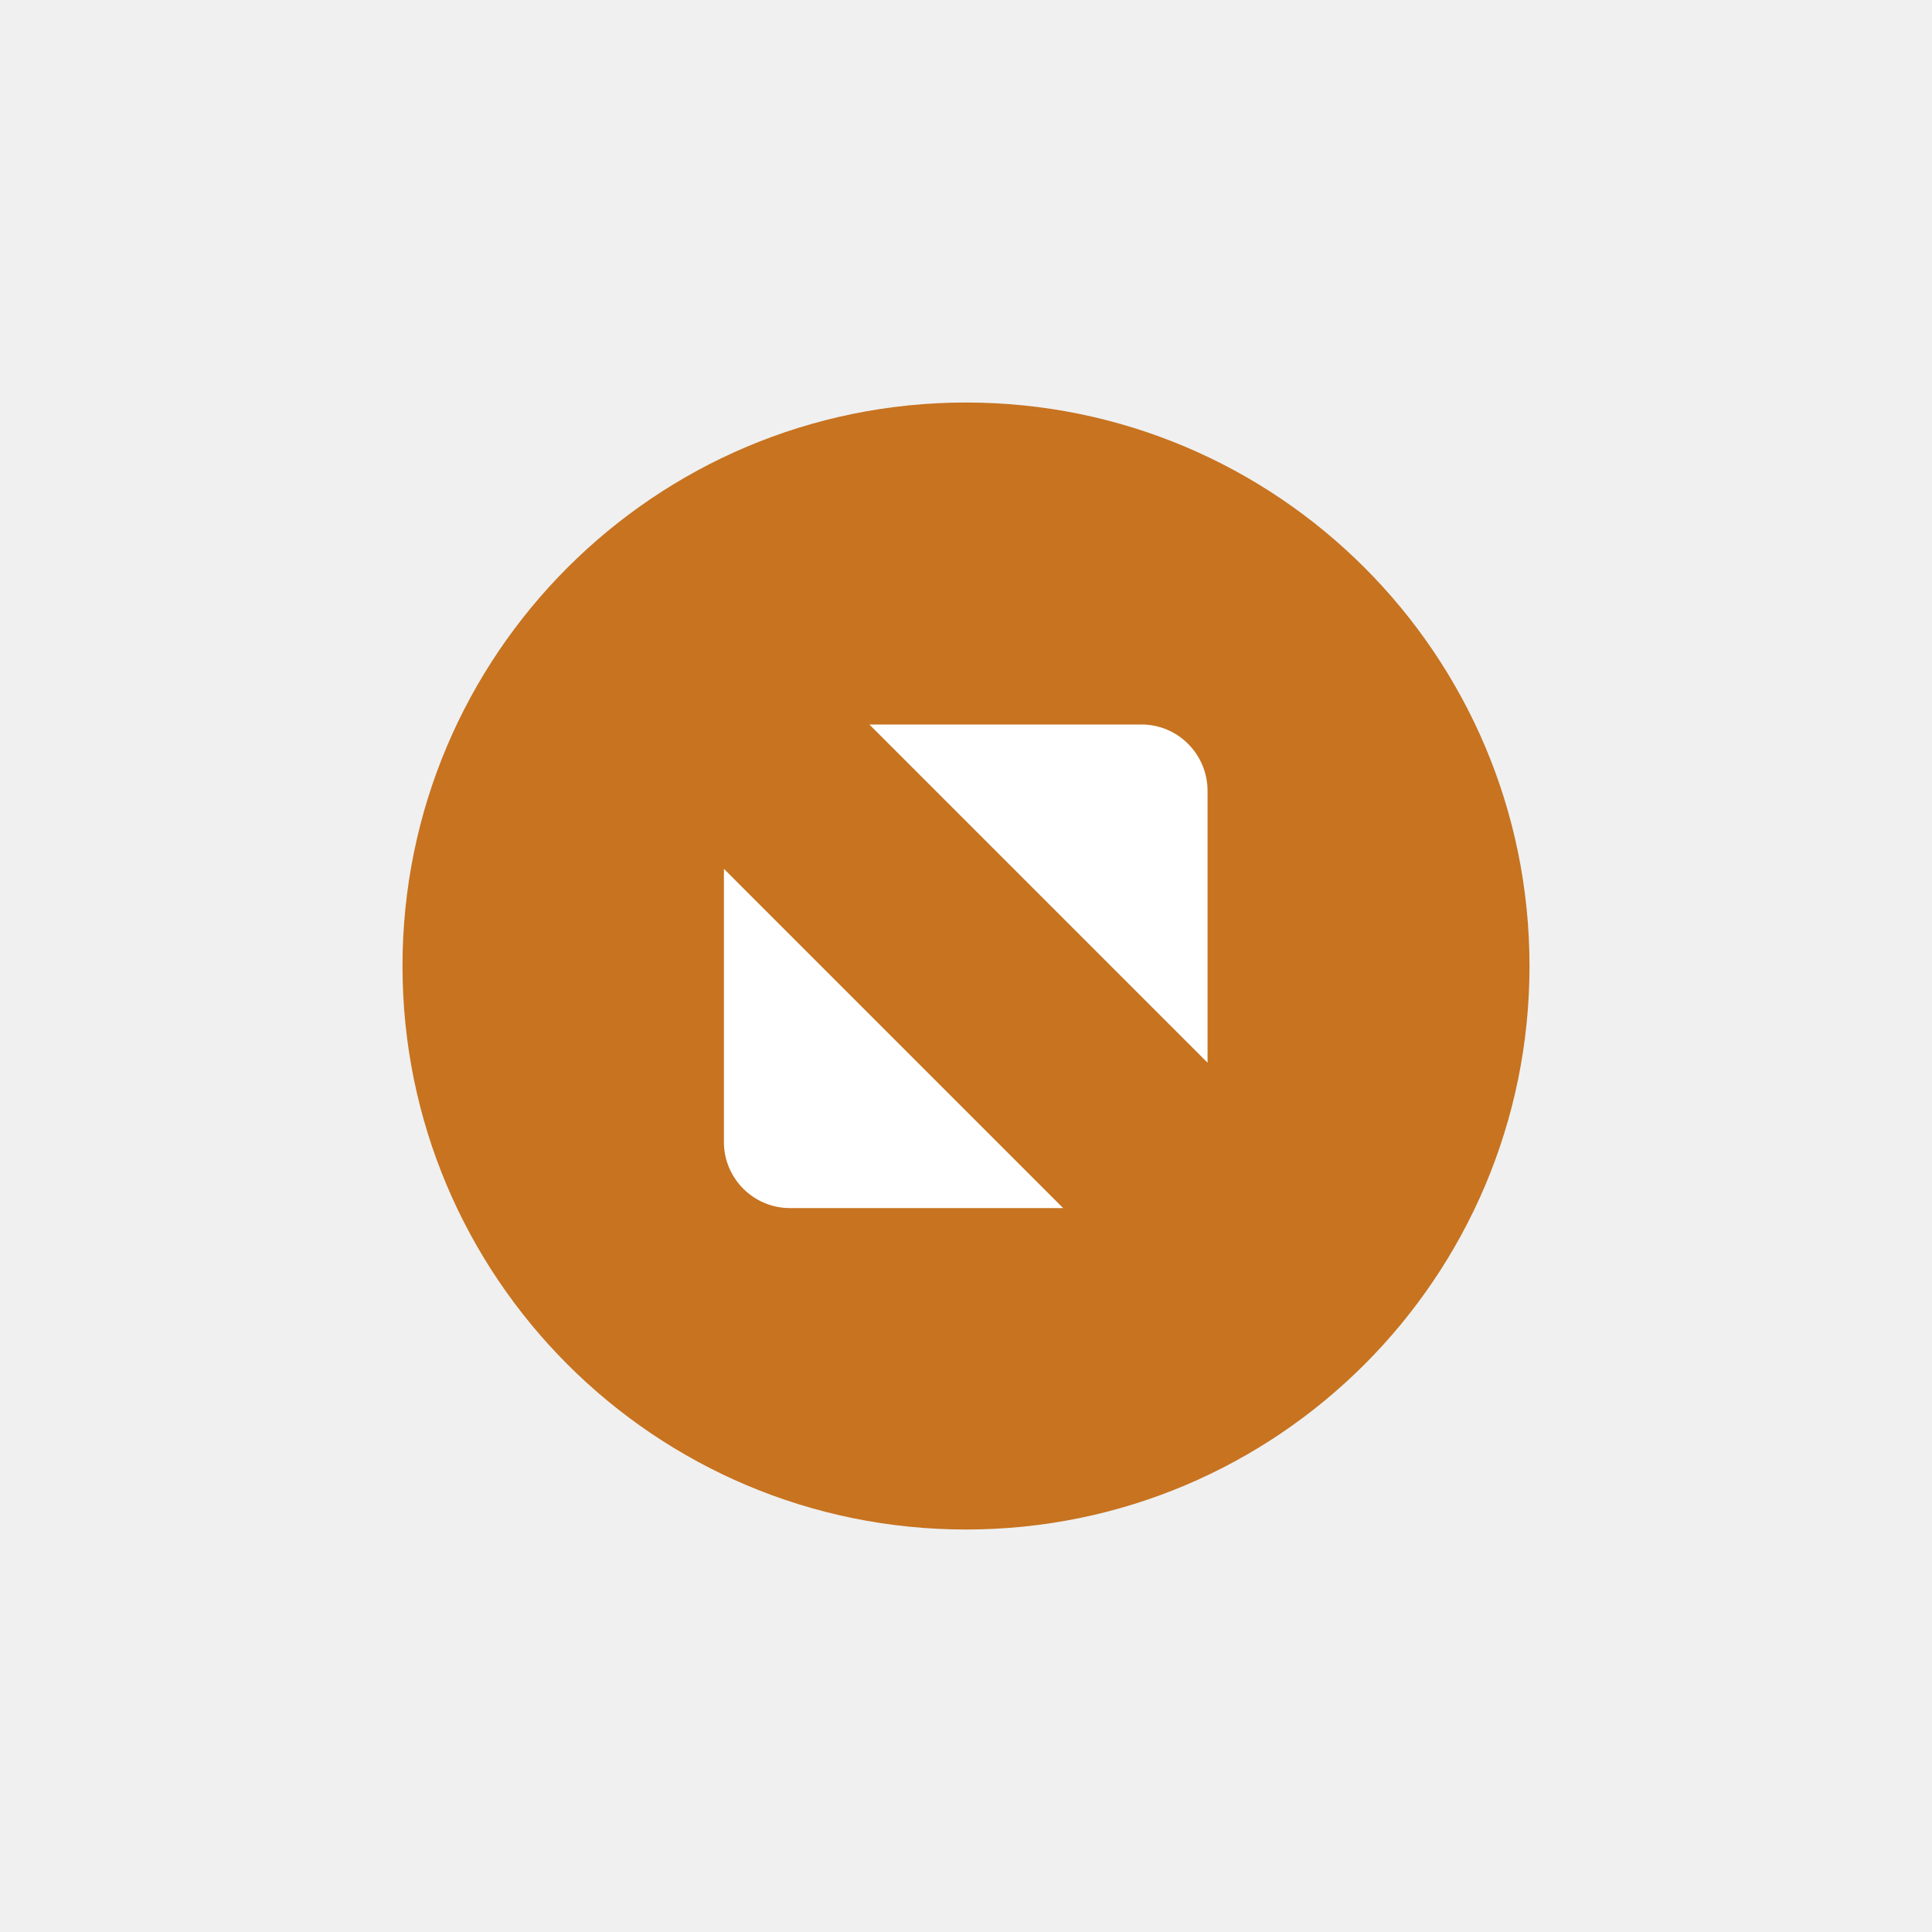
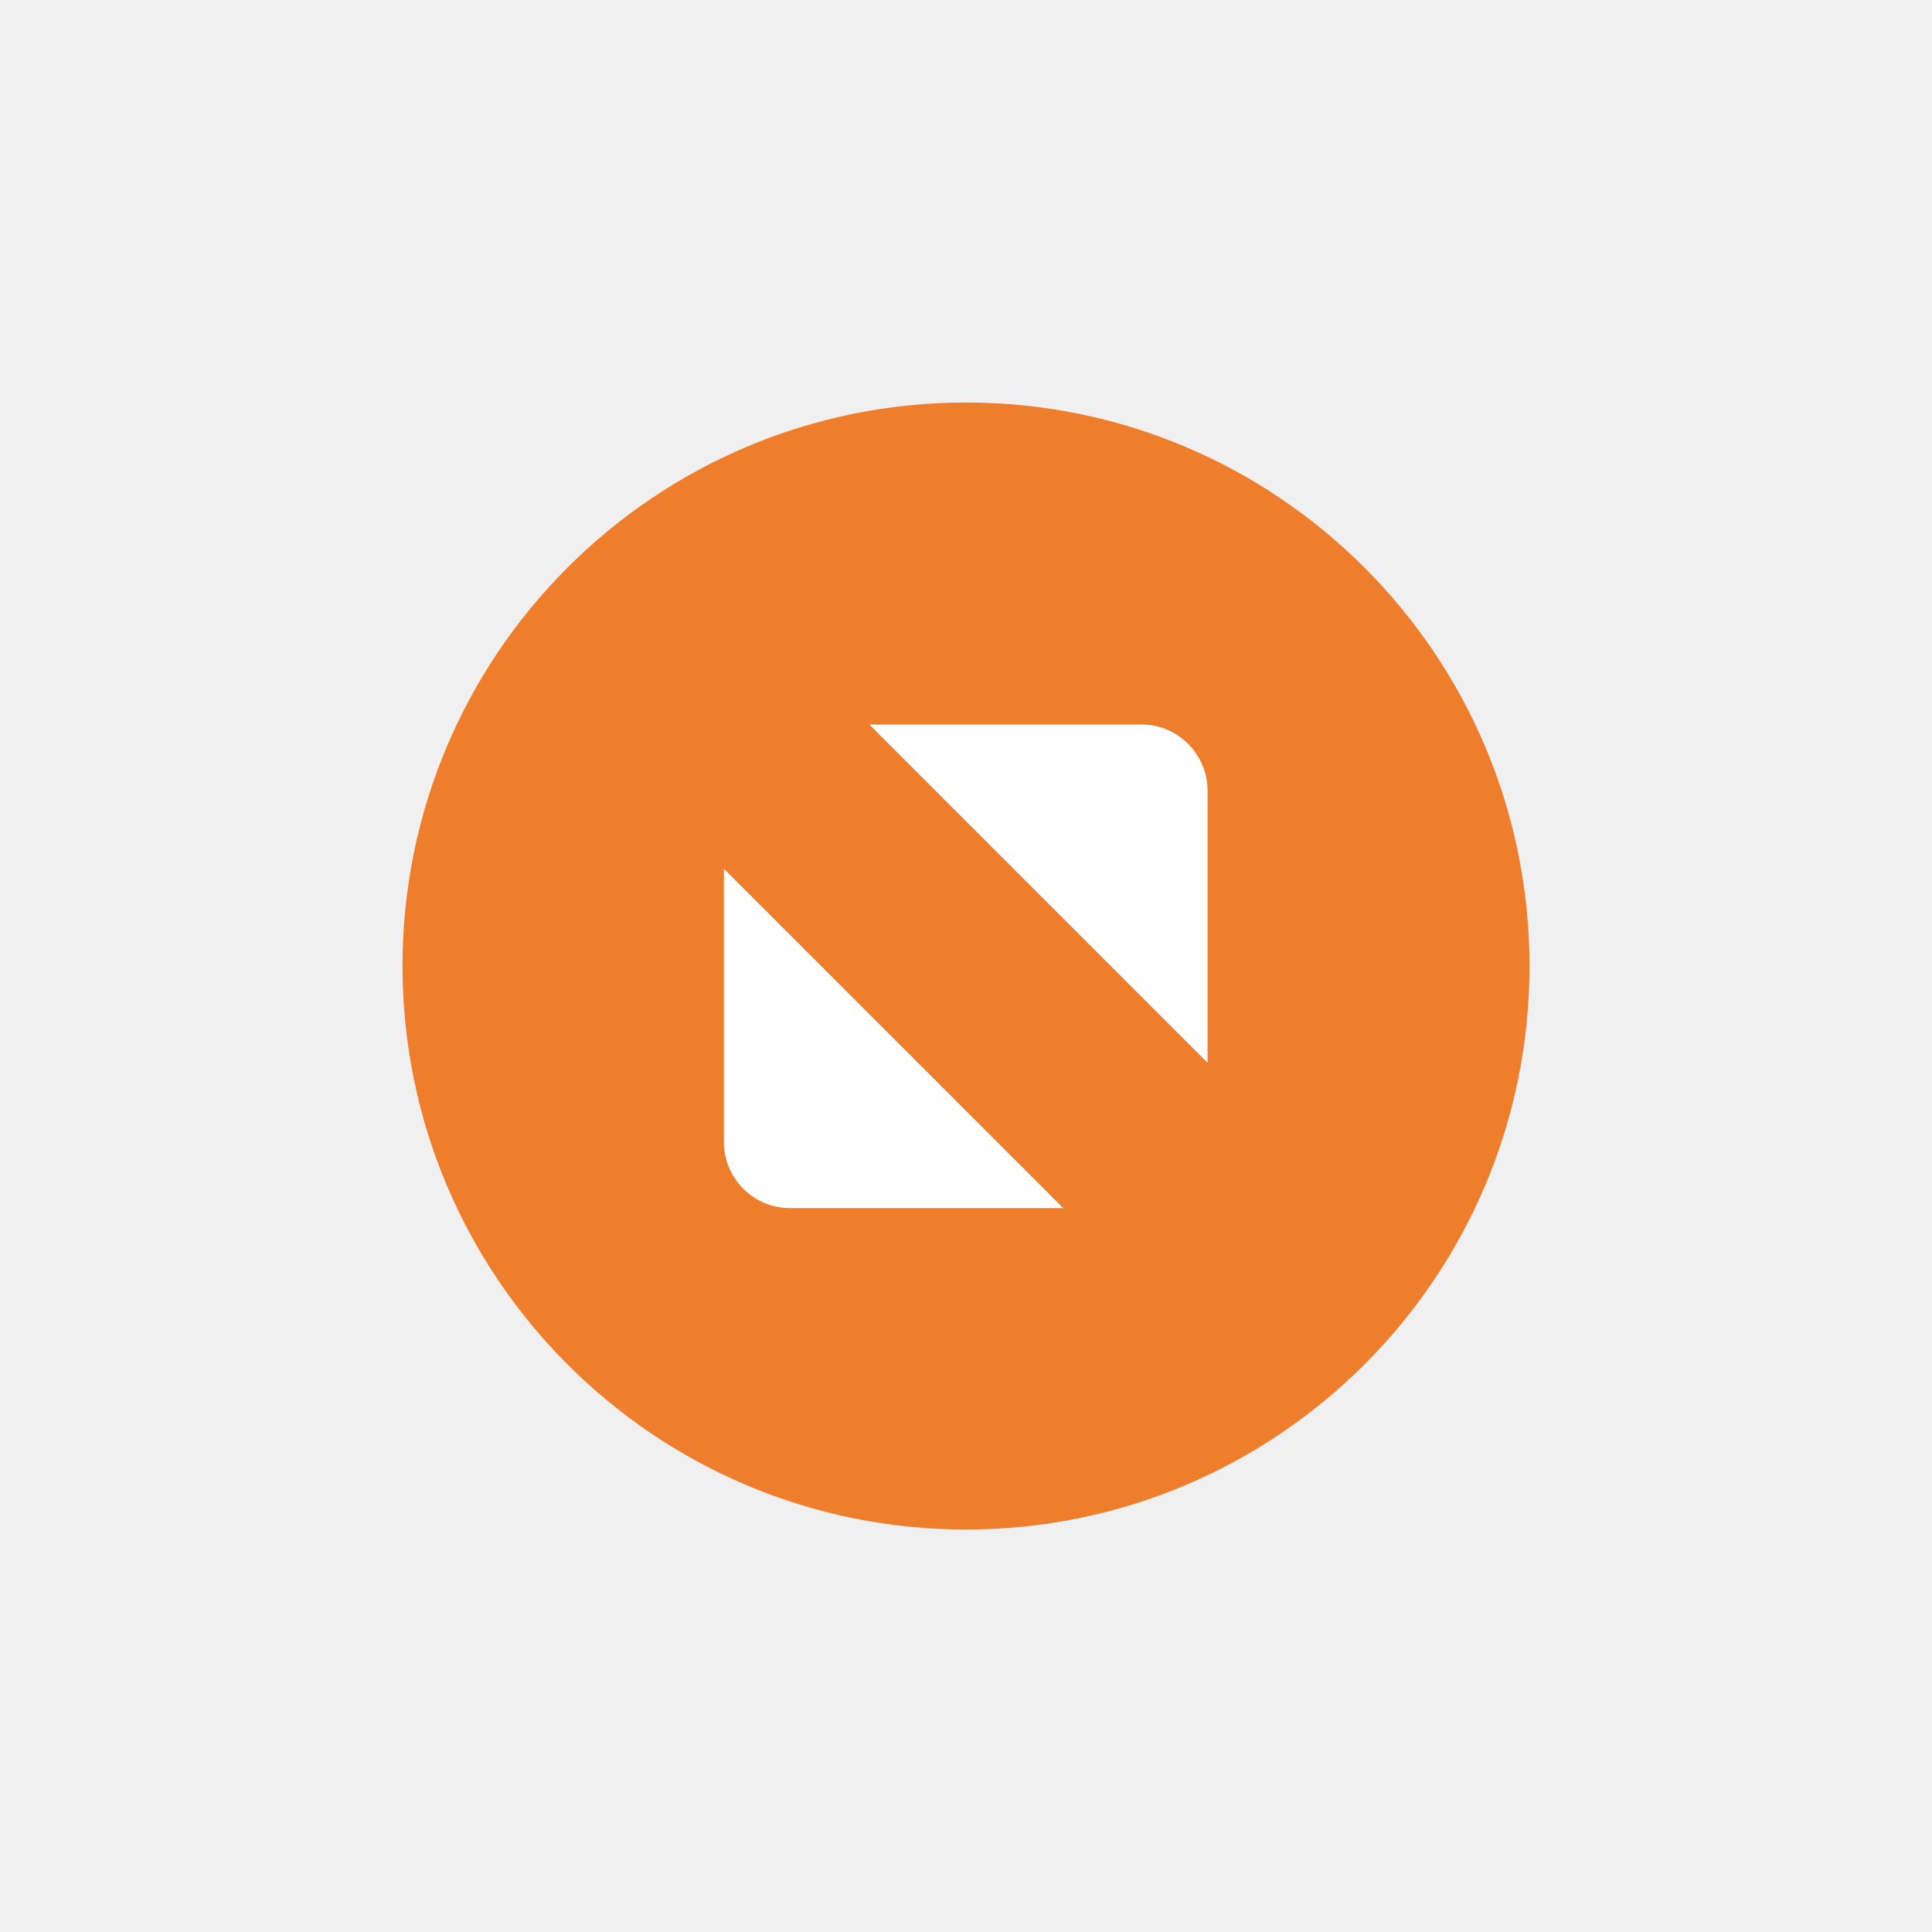
- <svg xmlns="http://www.w3.org/2000/svg" width="24" height="24" id="svg4306" version="1.1" style="enable-background:new">
+ <svg xmlns="http://www.w3.org/2000/svg" xmlns:ns1="http://www.openswatchbook.org/uri/2009/osb" xmlns:xlink="http://www.w3.org/1999/xlink" width="24" height="24" id="svg4306" version="1.1" style="enable-background:new">
  <defs id="defs4308">
+     <linearGradient id="selected_bg_color" ns1:paint="solid">
+       <stop style="stop-color:#ef7e2c;stop-opacity:1;" offset="0" id="stop4170" />
+     </linearGradient>
    <linearGradient id="linearGradient3770">
      <stop style="stop-color:#000000;stop-opacity:0.628;" offset="0" id="stop3772" />
      <stop style="stop-color:#000000;stop-opacity:0.498;" offset="1" id="stop3774" />
    </linearGradient>
    <linearGradient id="linearGradient4882">
      <stop style="stop-color:#ffffff;stop-opacity:1;" offset="0" id="stop4884" />
      <stop style="stop-color:#ffffff;stop-opacity:0;" offset="1" id="stop4886" />
    </linearGradient>
    <linearGradient id="linearGradient3784-6">
      <stop style="stop-color:#ffffff;stop-opacity:0.216;" offset="0" id="stop3786-4" />
      <stop style="stop-color:#ffffff;stop-opacity:0;" offset="1" id="stop3788-6" />
    </linearGradient>
    <linearGradient id="linearGradient4892">
      <stop id="stop4894" offset="0" style="stop-color:#2f3a42;stop-opacity:1;" />
      <stop id="stop4896" offset="1" style="stop-color:#1d242a;stop-opacity:1;" />
    </linearGradient>
    <linearGradient id="linearGradient4882-4">
      <stop id="stop4884-9" offset="0" style="stop-color:#728495;stop-opacity:1;" />
      <stop id="stop4886-9" offset="1" style="stop-color:#617c95;stop-opacity:0;" />
    </linearGradient>
+     <linearGradient xlink:href="#selected_bg_color" id="linearGradient4172" x1="1376" y1="248" x2="1376" y2="262" gradientUnits="userSpaceOnUse" />
  </defs>
  <g id="layer1" transform="translate(0,-1028.362)">
    <g style="display:inline" id="titlebutton-max-active-dark" transform="translate(-408,1218)">
      <g id="g4891-4-5-5" style="display:inline;opacity:1" transform="translate(-882,-432.6378)">
        <g transform="translate(-132,0)" style="display:inline;opacity:1" id="g4490-2-9-1-2-4-8">
          <g id="g4092-0-6-3-6-8-3-7" style="display:inline" transform="translate(58,0)">
-             <circle r="7" cy="255" cx="1376" style="fill:#C77320;fill-opacity:1;stroke:none;stroke-width:0;stroke-linecap:butt;stroke-linejoin:miter;stroke-miterlimit:4;stroke-dasharray:none;stroke-dashoffset:0;stroke-opacity:1" id="path4068-7-6-5-1-6-6-0" />
+             <circle r="7" cy="255" cx="1376" style="fill:url(#linearGradient4172);fill-opacity:1;stroke:none;stroke-width:0;stroke-linecap:butt;stroke-linejoin:miter;stroke-miterlimit:4;stroke-dasharray:none;stroke-dashoffset:0;stroke-opacity:1" id="path4068-7-6-5-1-6-6-0" />
          </g>
        </g>
        <g id="g4806-5-2-2-9" transform="translate(1294,247)" style="fill:#c0e3ff;fill-opacity:1">
          <g transform="translate(-81.0002,-967)" style="display:inline;fill:#c0e3ff;fill-opacity:1" id="layer9-78-2-0-0-8" />
          <g transform="translate(-81.0002,-967)" id="layer10-3-9-9-51-2" style="fill:#c0e3ff;fill-opacity:1" />
          <g transform="translate(-81.0002,-967)" id="layer11-19-7-6-4-7" style="fill:#c0e3ff;fill-opacity:1" />
          <g transform="translate(-81.0002,-967)" id="layer13-4-7-4-0-9" style="fill:#c0e3ff;fill-opacity:1" />
          <g transform="translate(-81.0002,-967)" id="layer14-8-9-7-6-0" style="fill:#c0e3ff;fill-opacity:1" />
          <g transform="translate(-81.0002,-967)" style="display:inline;fill:#c0e3ff;fill-opacity:1" id="layer15-5-4-2-4-4" />
          <g transform="translate(-81.0002,-967)" style="display:inline;fill:#c0e3ff;fill-opacity:1" id="g71291-1-4-6-4-2" />
          <g transform="translate(-81.0002,-967)" style="display:inline;fill:#c0e3ff;fill-opacity:1" id="g4953-7-0-8-22-2" />
          <g transform="translate(-81.0002,-967)" style="display:inline;fill:#c0e3ff;fill-opacity:1" id="layer12-3-7-2-3-1">
            <path d="m 87.8,972 3.382,0 c 0.45,0 0.816,0.368 0.819,0.819 l 0,3.382 z m 2.407,6.007 -3.395,0 c -0.45,0 -0.819,-0.368 -0.819,-0.819 l 0,-3.395 4.214,4.214" style="fill:#ffffff;fill-opacity:1;fill-rule:evenodd;stroke:none" id="path4293-4-9-0-2" />
          </g>
        </g>
      </g>
      <rect y="-185.638" x="412" height="16" width="16" id="rect17883-79-3-0" style="display:inline;opacity:1;fill:none;fill-opacity:1;stroke:none;stroke-width:1;stroke-linecap:butt;stroke-linejoin:miter;stroke-miterlimit:4;stroke-dasharray:none;stroke-dashoffset:0;stroke-opacity:0" />
    </g>
  </g>
</svg>
